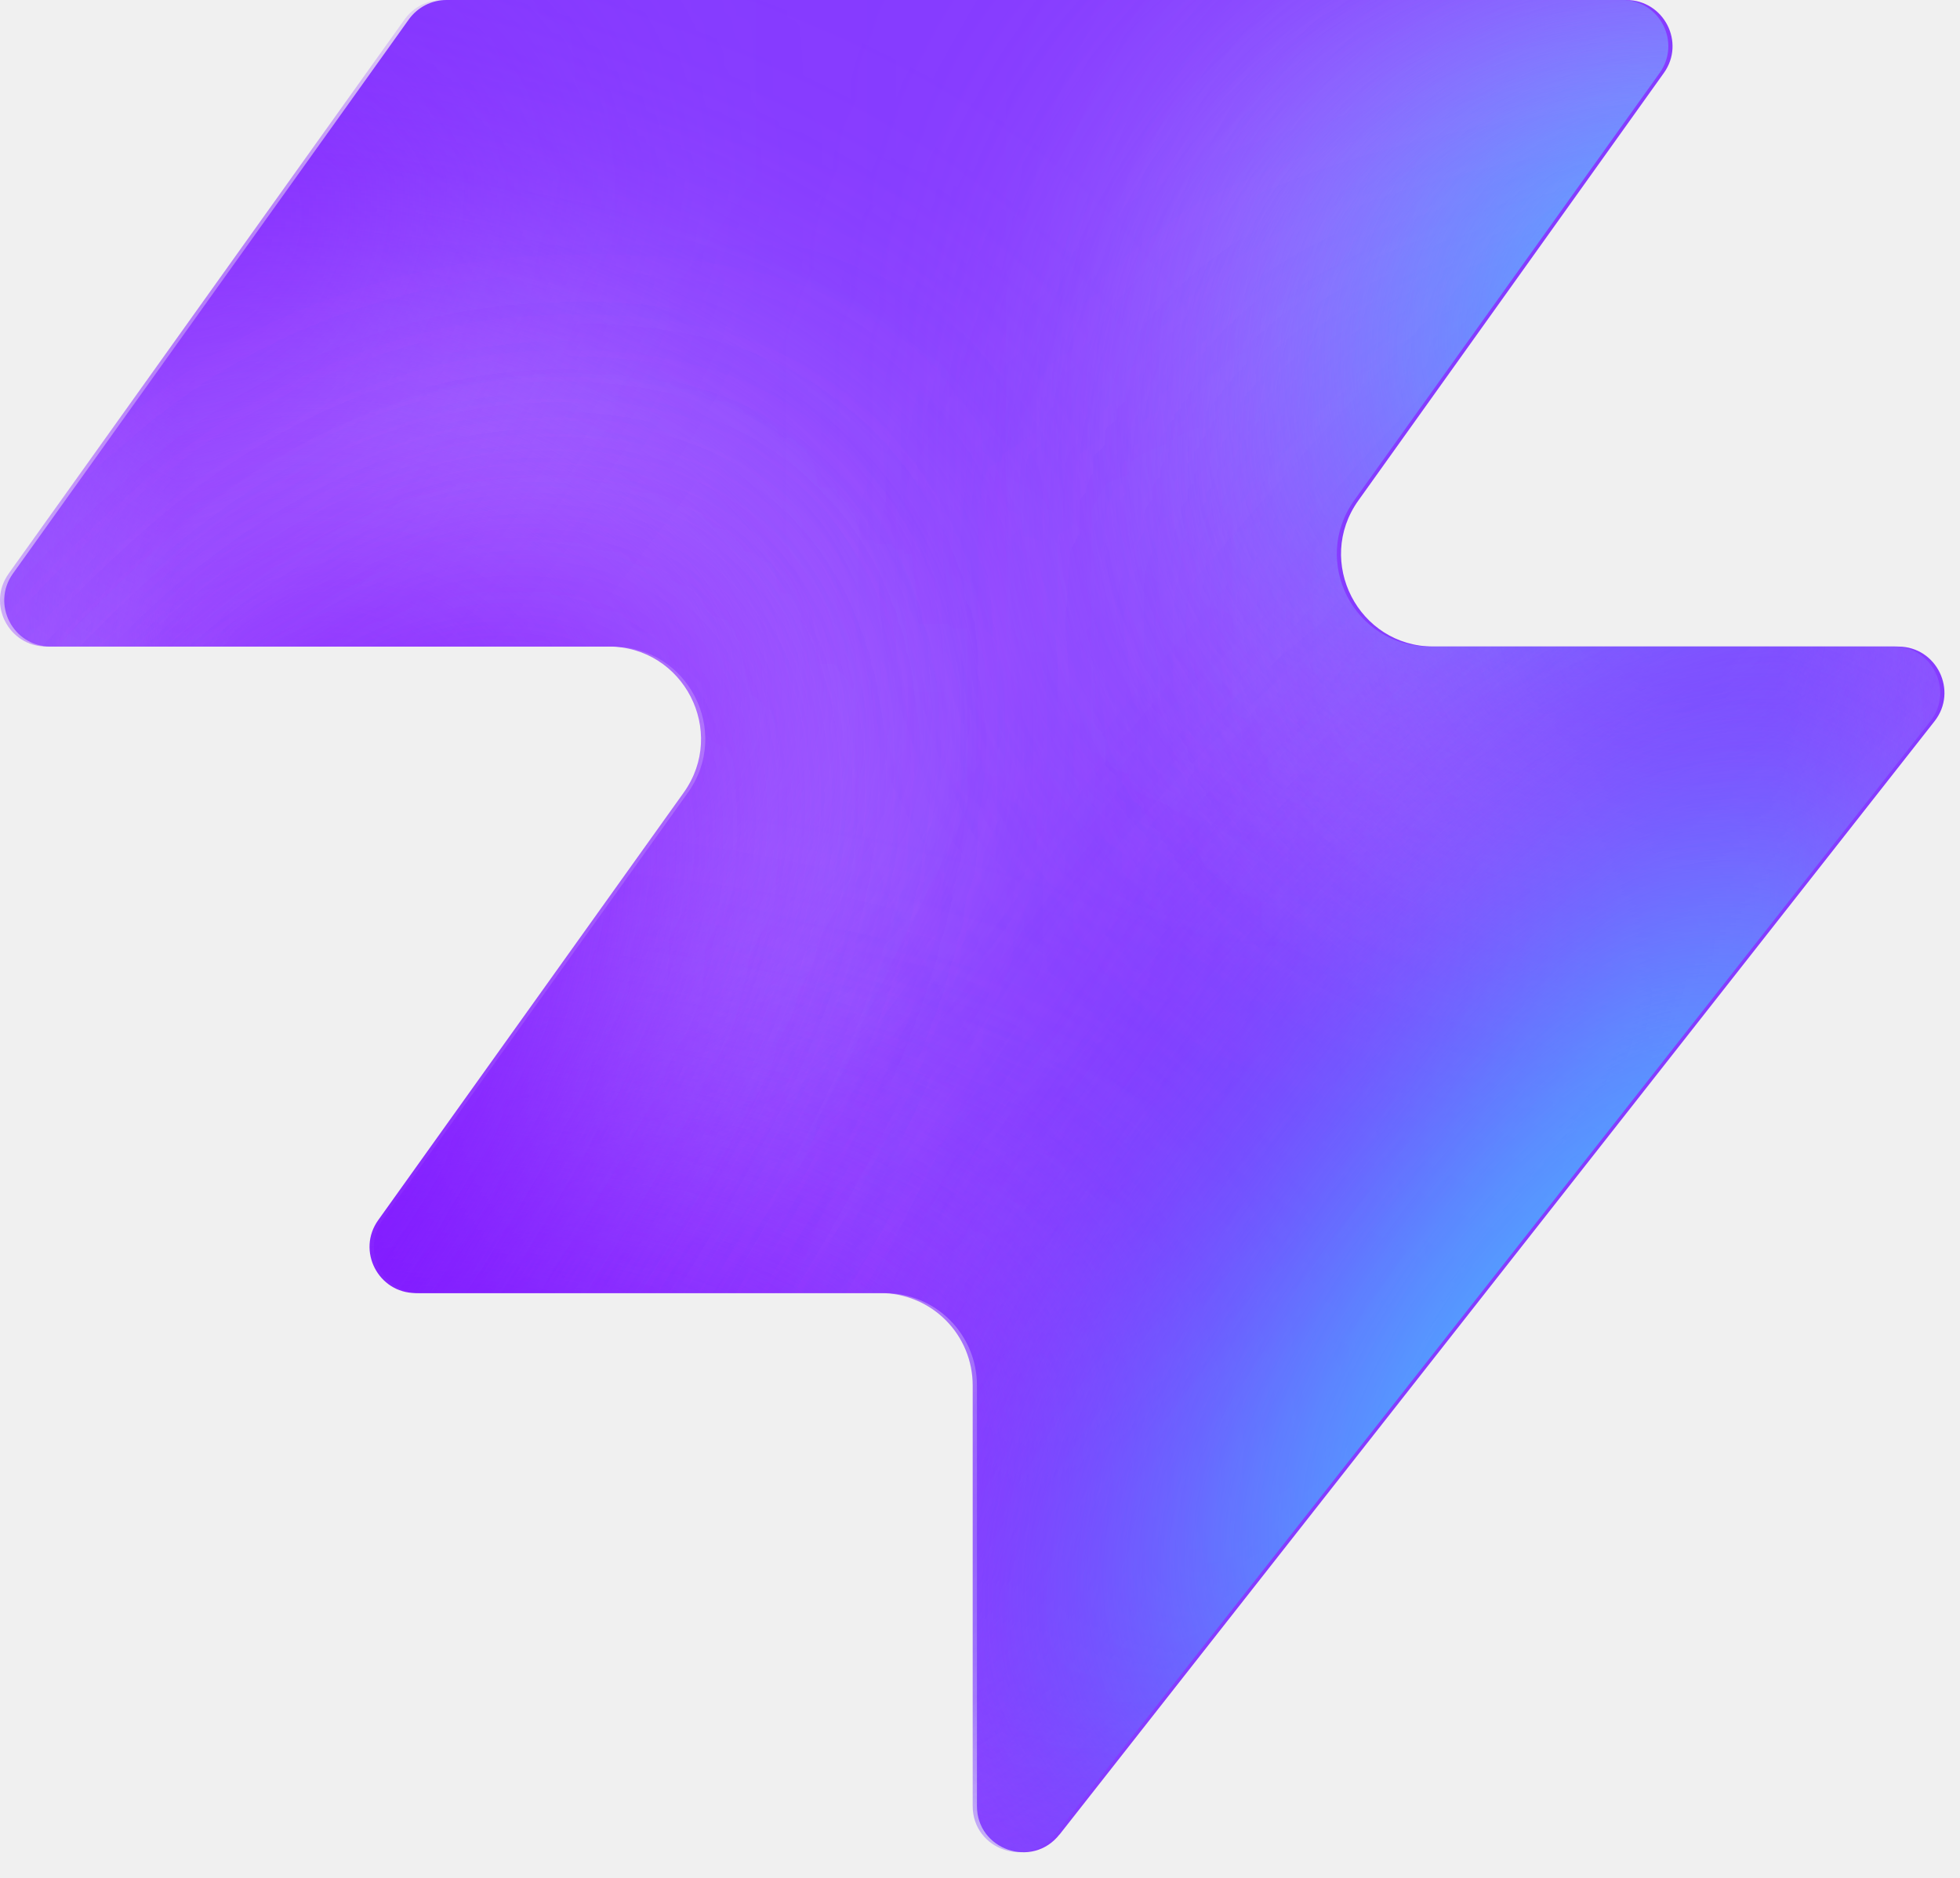
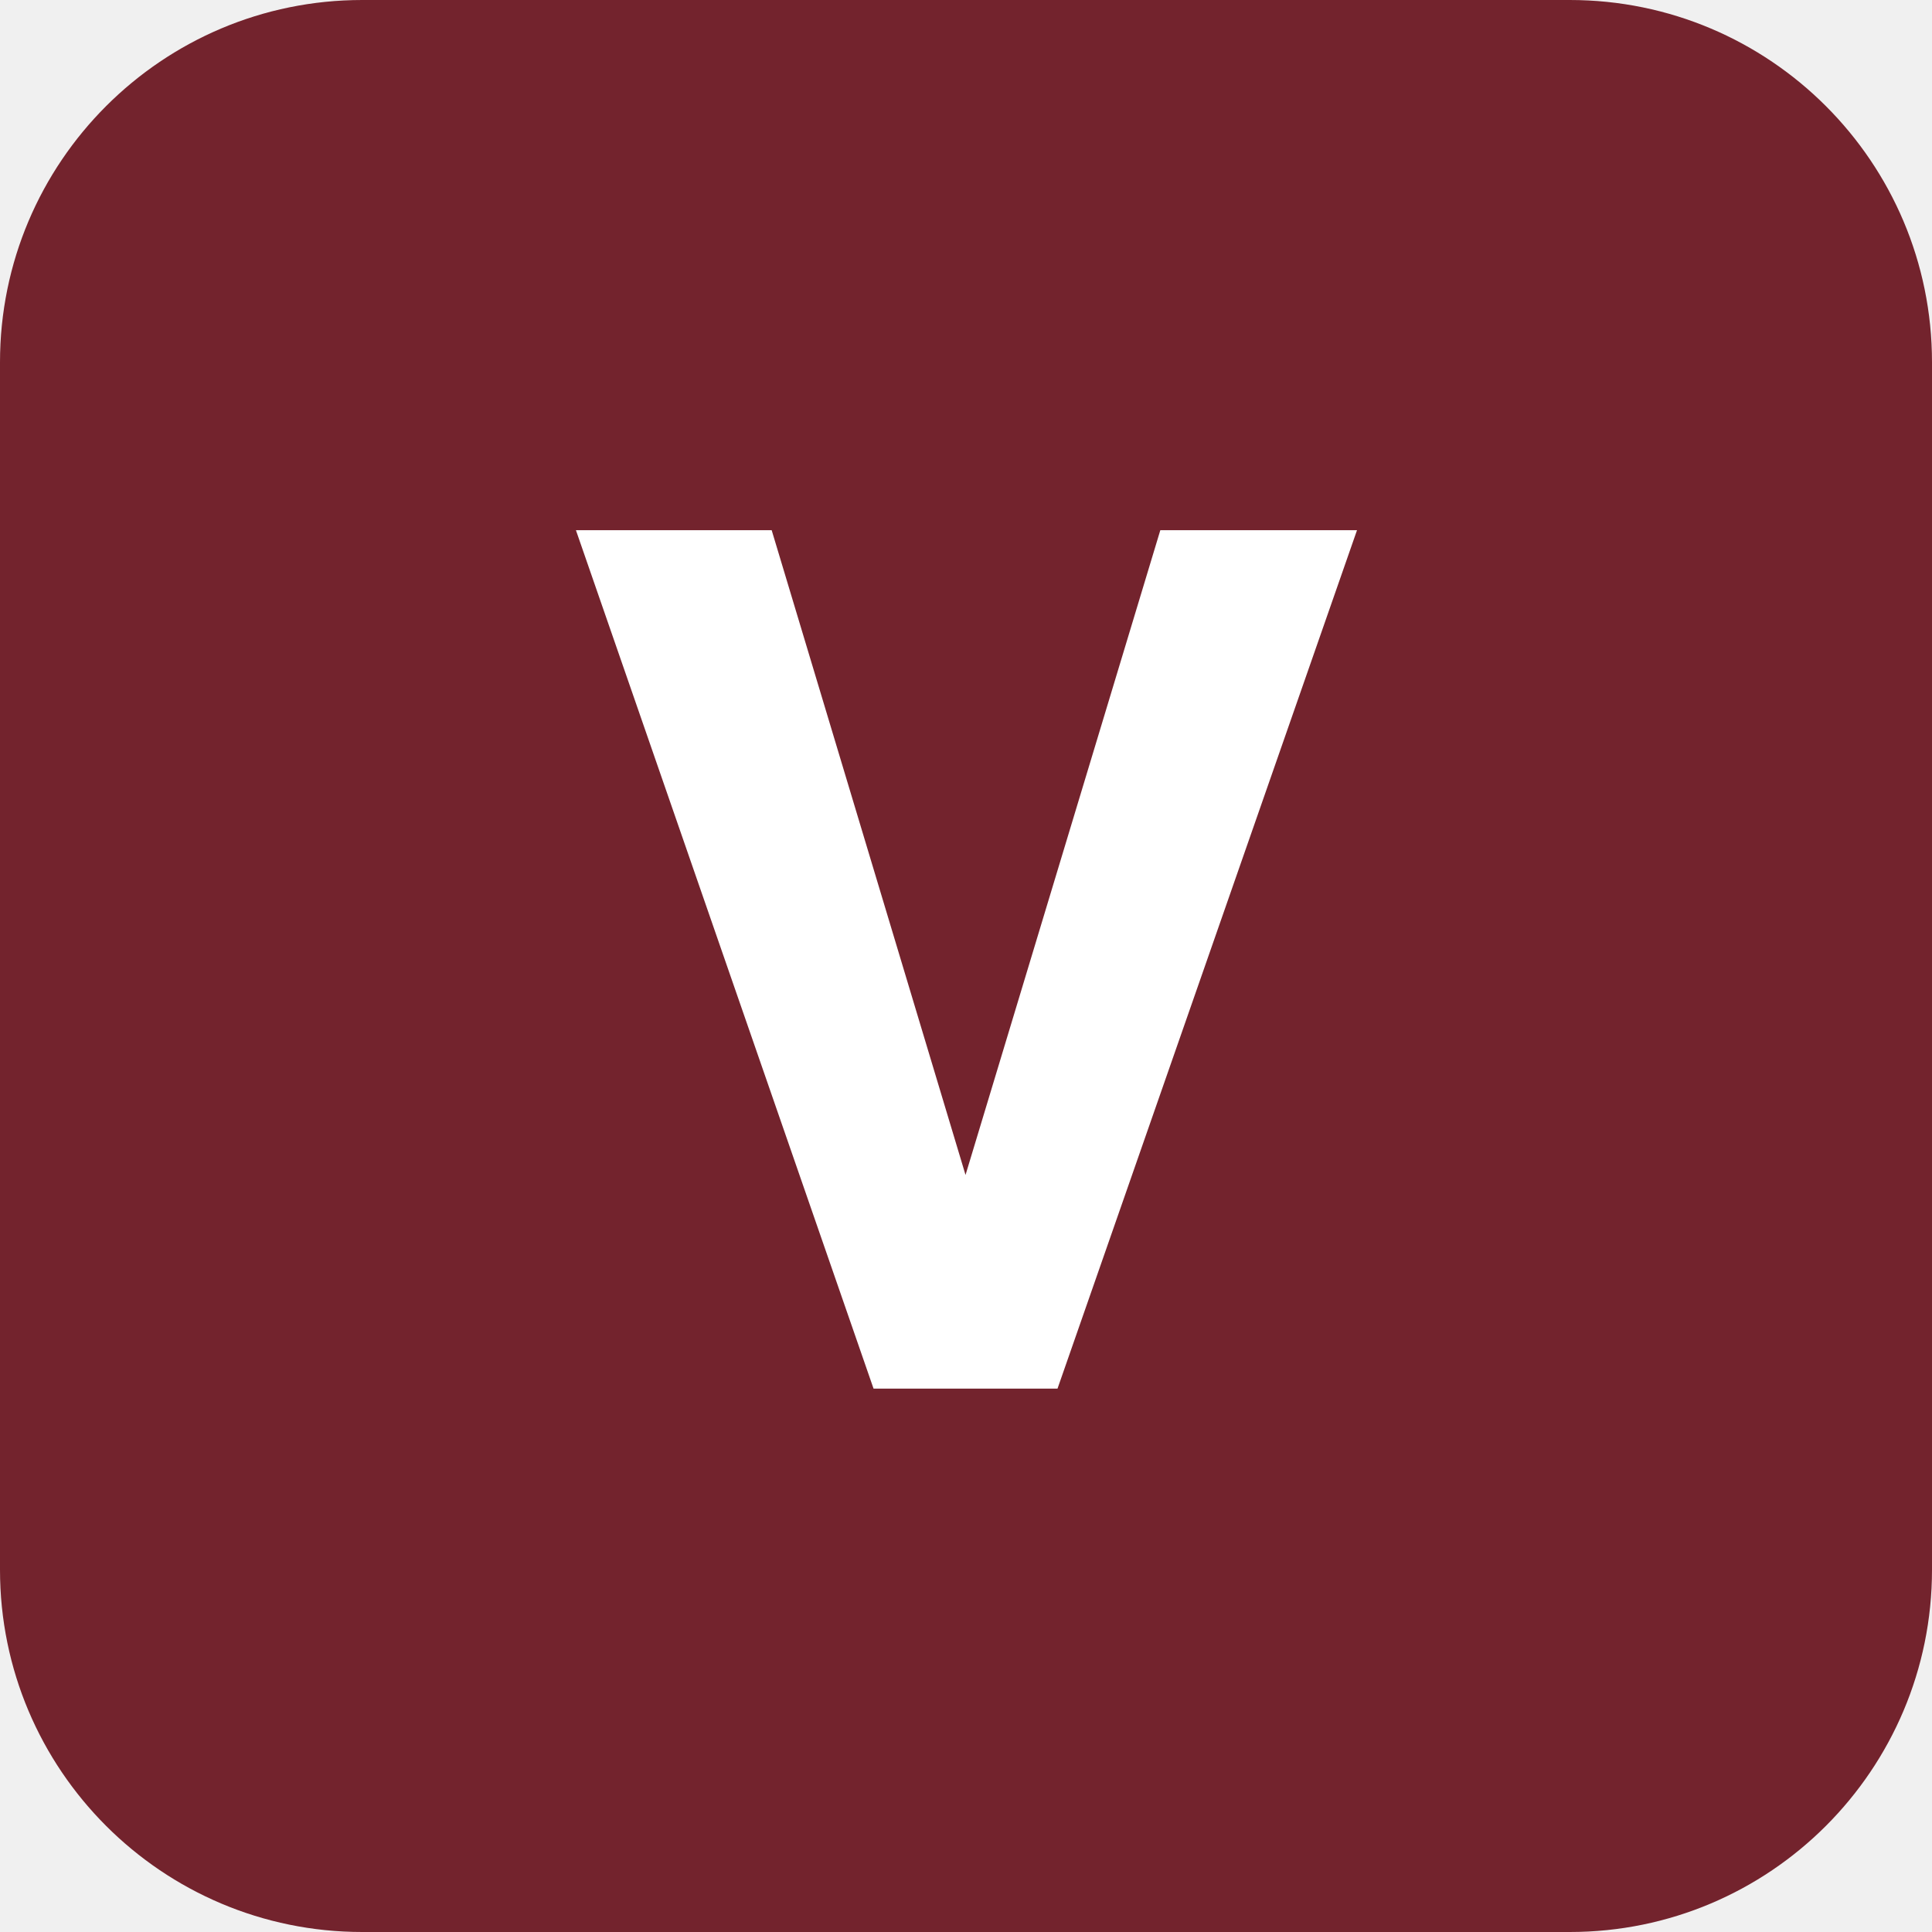
- <svg xmlns="http://www.w3.org/2000/svg" width="48" height="46" fill="none" viewBox="0 0 48 46">
-   <path fill="#863bff" d="M25.946 44.938c-.664.845-2.021.375-2.021-.698V33.937a2.26 2.26 0 0 0-2.262-2.262H10.287c-.92 0-1.456-1.04-.92-1.788l7.48-10.471c1.07-1.497 0-3.578-1.842-3.578H1.237c-.92 0-1.456-1.04-.92-1.788L10.013.474c.214-.297.556-.474.92-.474h28.894c.92 0 1.456 1.04.92 1.788l-7.48 10.471c-1.07 1.498 0 3.579 1.842 3.579h11.377c.943 0 1.473 1.088.89 1.83L25.947 44.94z" style="fill:#863bff;fill:color(display-p3 .525 .23 1);fill-opacity:1" />
-   <mask id="a" width="48" height="46" x="0" y="0" maskUnits="userSpaceOnUse" style="mask-type:alpha">
-     <path fill="#000" d="M25.842 44.938c-.664.844-2.021.375-2.021-.698V33.937a2.26 2.26 0 0 0-2.262-2.262H10.183c-.92 0-1.456-1.04-.92-1.788l7.48-10.471c1.07-1.498 0-3.579-1.842-3.579H1.133c-.92 0-1.456-1.04-.92-1.787L9.91.473c.214-.297.556-.474.92-.474h28.894c.92 0 1.456 1.04.92 1.788l-7.48 10.471c-1.07 1.498 0 3.578 1.842 3.578h11.377c.943 0 1.473 1.088.89 1.832L25.843 44.94z" style="fill:#000;fill-opacity:1" />
-   </mask>
-   <g mask="url(#a)">
-     <g filter="url(#b)">
-       <ellipse cx="5.508" cy="14.704" fill="#ede6ff" rx="5.508" ry="14.704" style="fill:#ede6ff;fill:color(display-p3 .927 .903 1);fill-opacity:1" transform="matrix(.00324 1 1 -.00324 -4.47 31.516)" />
-     </g>
-     <g filter="url(#c)">
-       <ellipse cx="10.399" cy="29.851" fill="#ede6ff" rx="10.399" ry="29.851" style="fill:#ede6ff;fill:color(display-p3 .927 .903 1);fill-opacity:1" transform="matrix(.00324 1 1 -.00324 -39.328 7.883)" />
-     </g>
-     <g filter="url(#d)">
-       <ellipse cx="5.508" cy="30.487" fill="#7e14ff" rx="5.508" ry="30.487" style="fill:#7e14ff;fill:color(display-p3 .492 .077 1);fill-opacity:1" transform="rotate(89.814 -25.913 -14.639)scale(1 -1)" />
-     </g>
-     <g filter="url(#e)">
-       <ellipse cx="5.508" cy="30.599" fill="#7e14ff" rx="5.508" ry="30.599" style="fill:#7e14ff;fill:color(display-p3 .492 .077 1);fill-opacity:1" transform="rotate(89.814 -32.644 -3.334)scale(1 -1)" />
-     </g>
-     <g filter="url(#f)">
-       <ellipse cx="5.508" cy="30.599" fill="#7e14ff" rx="5.508" ry="30.599" style="fill:#7e14ff;fill:color(display-p3 .492 .077 1);fill-opacity:1" transform="matrix(.00324 1 1 -.00324 -34.34 30.47)" />
-     </g>
-     <g filter="url(#g)">
-       <ellipse cx="14.072" cy="22.078" fill="#ede6ff" rx="14.072" ry="22.078" style="fill:#ede6ff;fill:color(display-p3 .927 .903 1);fill-opacity:1" transform="rotate(93.35 24.506 48.493)scale(-1 1)" />
-     </g>
-     <g filter="url(#h)">
-       <ellipse cx="3.47" cy="21.501" fill="#7e14ff" rx="3.47" ry="21.501" style="fill:#7e14ff;fill:color(display-p3 .492 .077 1);fill-opacity:1" transform="rotate(89.009 28.708 47.59)scale(-1 1)" />
-     </g>
-     <g filter="url(#i)">
-       <ellipse cx="3.47" cy="21.501" fill="#7e14ff" rx="3.47" ry="21.501" style="fill:#7e14ff;fill:color(display-p3 .492 .077 1);fill-opacity:1" transform="rotate(89.009 28.708 47.59)scale(-1 1)" />
-     </g>
-     <g filter="url(#j)">
-       <ellipse cx=".387" cy="8.972" fill="#7e14ff" rx="4.407" ry="29.108" style="fill:#7e14ff;fill:color(display-p3 .492 .077 1);fill-opacity:1" transform="rotate(39.51 .387 8.972)" />
-     </g>
-     <g filter="url(#k)">
-       <ellipse cx="47.523" cy="-6.092" fill="#7e14ff" rx="4.407" ry="29.108" style="fill:#7e14ff;fill:color(display-p3 .492 .077 1);fill-opacity:1" transform="rotate(37.892 47.523 -6.092)" />
-     </g>
-     <g filter="url(#l)">
-       <ellipse cx="41.412" cy="6.333" fill="#47bfff" rx="5.971" ry="9.665" style="fill:#47bfff;fill:color(display-p3 .28 .748 1);fill-opacity:1" transform="rotate(37.892 41.412 6.333)" />
-     </g>
-     <g filter="url(#m)">
-       <ellipse cx="-1.879" cy="38.332" fill="#7e14ff" rx="4.407" ry="29.108" style="fill:#7e14ff;fill:color(display-p3 .492 .077 1);fill-opacity:1" transform="rotate(37.892 -1.88 38.332)" />
-     </g>
-     <g filter="url(#n)">
-       <ellipse cx="-1.879" cy="38.332" fill="#7e14ff" rx="4.407" ry="29.108" style="fill:#7e14ff;fill:color(display-p3 .492 .077 1);fill-opacity:1" transform="rotate(37.892 -1.88 38.332)" />
-     </g>
-     <g filter="url(#o)">
-       <ellipse cx="35.651" cy="29.907" fill="#7e14ff" rx="4.407" ry="29.108" style="fill:#7e14ff;fill:color(display-p3 .492 .077 1);fill-opacity:1" transform="rotate(37.892 35.651 29.907)" />
-     </g>
-     <g filter="url(#p)">
-       <ellipse cx="38.418" cy="32.4" fill="#47bfff" rx="5.971" ry="15.297" style="fill:#47bfff;fill:color(display-p3 .28 .748 1);fill-opacity:1" transform="rotate(37.892 38.418 32.4)" />
-     </g>
-   </g>
-   <defs>
-     <filter id="b" width="60.045" height="41.654" x="-19.77" y="16.149" color-interpolation-filters="sRGB" filterUnits="userSpaceOnUse">
-       <feFlood flood-opacity="0" result="BackgroundImageFix" />
-       <feBlend in="SourceGraphic" in2="BackgroundImageFix" result="shape" />
-       <feGaussianBlur result="effect1_foregroundBlur_2002_17158" stdDeviation="7.659" />
-     </filter>
-     <filter id="c" width="90.34" height="51.437" x="-54.613" y="-7.533" color-interpolation-filters="sRGB" filterUnits="userSpaceOnUse">
-       <feFlood flood-opacity="0" result="BackgroundImageFix" />
-       <feBlend in="SourceGraphic" in2="BackgroundImageFix" result="shape" />
-       <feGaussianBlur result="effect1_foregroundBlur_2002_17158" stdDeviation="7.659" />
-     </filter>
-     <filter id="d" width="79.355" height="29.4" x="-49.64" y="2.03" color-interpolation-filters="sRGB" filterUnits="userSpaceOnUse">
-       <feFlood flood-opacity="0" result="BackgroundImageFix" />
-       <feBlend in="SourceGraphic" in2="BackgroundImageFix" result="shape" />
-       <feGaussianBlur result="effect1_foregroundBlur_2002_17158" stdDeviation="4.596" />
-     </filter>
-     <filter id="e" width="79.579" height="29.4" x="-45.045" y="20.029" color-interpolation-filters="sRGB" filterUnits="userSpaceOnUse">
-       <feFlood flood-opacity="0" result="BackgroundImageFix" />
-       <feBlend in="SourceGraphic" in2="BackgroundImageFix" result="shape" />
-       <feGaussianBlur result="effect1_foregroundBlur_2002_17158" stdDeviation="4.596" />
-     </filter>
-     <filter id="f" width="79.579" height="29.4" x="-43.513" y="21.178" color-interpolation-filters="sRGB" filterUnits="userSpaceOnUse">
-       <feFlood flood-opacity="0" result="BackgroundImageFix" />
-       <feBlend in="SourceGraphic" in2="BackgroundImageFix" result="shape" />
-       <feGaussianBlur result="effect1_foregroundBlur_2002_17158" stdDeviation="4.596" />
-     </filter>
-     <filter id="g" width="74.749" height="58.852" x="15.756" y="-17.901" color-interpolation-filters="sRGB" filterUnits="userSpaceOnUse">
-       <feFlood flood-opacity="0" result="BackgroundImageFix" />
-       <feBlend in="SourceGraphic" in2="BackgroundImageFix" result="shape" />
-       <feGaussianBlur result="effect1_foregroundBlur_2002_17158" stdDeviation="7.659" />
-     </filter>
-     <filter id="h" width="61.377" height="25.362" x="23.548" y="2.284" color-interpolation-filters="sRGB" filterUnits="userSpaceOnUse">
-       <feFlood flood-opacity="0" result="BackgroundImageFix" />
-       <feBlend in="SourceGraphic" in2="BackgroundImageFix" result="shape" />
-       <feGaussianBlur result="effect1_foregroundBlur_2002_17158" stdDeviation="4.596" />
-     </filter>
-     <filter id="i" width="61.377" height="25.362" x="23.548" y="2.284" color-interpolation-filters="sRGB" filterUnits="userSpaceOnUse">
-       <feFlood flood-opacity="0" result="BackgroundImageFix" />
-       <feBlend in="SourceGraphic" in2="BackgroundImageFix" result="shape" />
-       <feGaussianBlur result="effect1_foregroundBlur_2002_17158" stdDeviation="4.596" />
-     </filter>
-     <filter id="j" width="56.045" height="63.649" x="-27.636" y="-22.853" color-interpolation-filters="sRGB" filterUnits="userSpaceOnUse">
-       <feFlood flood-opacity="0" result="BackgroundImageFix" />
-       <feBlend in="SourceGraphic" in2="BackgroundImageFix" result="shape" />
-       <feGaussianBlur result="effect1_foregroundBlur_2002_17158" stdDeviation="4.596" />
-     </filter>
-     <filter id="k" width="54.814" height="64.646" x="20.116" y="-38.415" color-interpolation-filters="sRGB" filterUnits="userSpaceOnUse">
-       <feFlood flood-opacity="0" result="BackgroundImageFix" />
-       <feBlend in="SourceGraphic" in2="BackgroundImageFix" result="shape" />
-       <feGaussianBlur result="effect1_foregroundBlur_2002_17158" stdDeviation="4.596" />
-     </filter>
-     <filter id="l" width="33.541" height="35.313" x="24.641" y="-11.323" color-interpolation-filters="sRGB" filterUnits="userSpaceOnUse">
-       <feFlood flood-opacity="0" result="BackgroundImageFix" />
-       <feBlend in="SourceGraphic" in2="BackgroundImageFix" result="shape" />
-       <feGaussianBlur result="effect1_foregroundBlur_2002_17158" stdDeviation="4.596" />
-     </filter>
-     <filter id="m" width="54.814" height="64.646" x="-29.286" y="6.009" color-interpolation-filters="sRGB" filterUnits="userSpaceOnUse">
-       <feFlood flood-opacity="0" result="BackgroundImageFix" />
-       <feBlend in="SourceGraphic" in2="BackgroundImageFix" result="shape" />
-       <feGaussianBlur result="effect1_foregroundBlur_2002_17158" stdDeviation="4.596" />
-     </filter>
-     <filter id="n" width="54.814" height="64.646" x="-29.286" y="6.009" color-interpolation-filters="sRGB" filterUnits="userSpaceOnUse">
-       <feFlood flood-opacity="0" result="BackgroundImageFix" />
-       <feBlend in="SourceGraphic" in2="BackgroundImageFix" result="shape" />
-       <feGaussianBlur result="effect1_foregroundBlur_2002_17158" stdDeviation="4.596" />
-     </filter>
-     <filter id="o" width="54.814" height="64.646" x="8.244" y="-2.416" color-interpolation-filters="sRGB" filterUnits="userSpaceOnUse">
-       <feFlood flood-opacity="0" result="BackgroundImageFix" />
-       <feBlend in="SourceGraphic" in2="BackgroundImageFix" result="shape" />
-       <feGaussianBlur result="effect1_foregroundBlur_2002_17158" stdDeviation="4.596" />
-     </filter>
-     <filter id="p" width="39.409" height="43.623" x="18.713" y="10.588" color-interpolation-filters="sRGB" filterUnits="userSpaceOnUse">
-       <feFlood flood-opacity="0" result="BackgroundImageFix" />
-       <feBlend in="SourceGraphic" in2="BackgroundImageFix" result="shape" />
-       <feGaussianBlur result="effect1_foregroundBlur_2002_17158" stdDeviation="4.596" />
-     </filter>
-   </defs>
+ <svg xmlns="http://www.w3.org/2000/svg" width="64" height="64" viewBox="0 0 64 64">
+   <rect width="64" height="64" rx="12" fill="#73232d" />
+   <text x="32" y="46" font-family="ui-sans-serif, system-ui, -apple-system, 'Segoe UI', Roboto, Arial, sans-serif" font-size="40" font-weight="700" fill="#ffffff" text-anchor="middle">V</text>
</svg>
